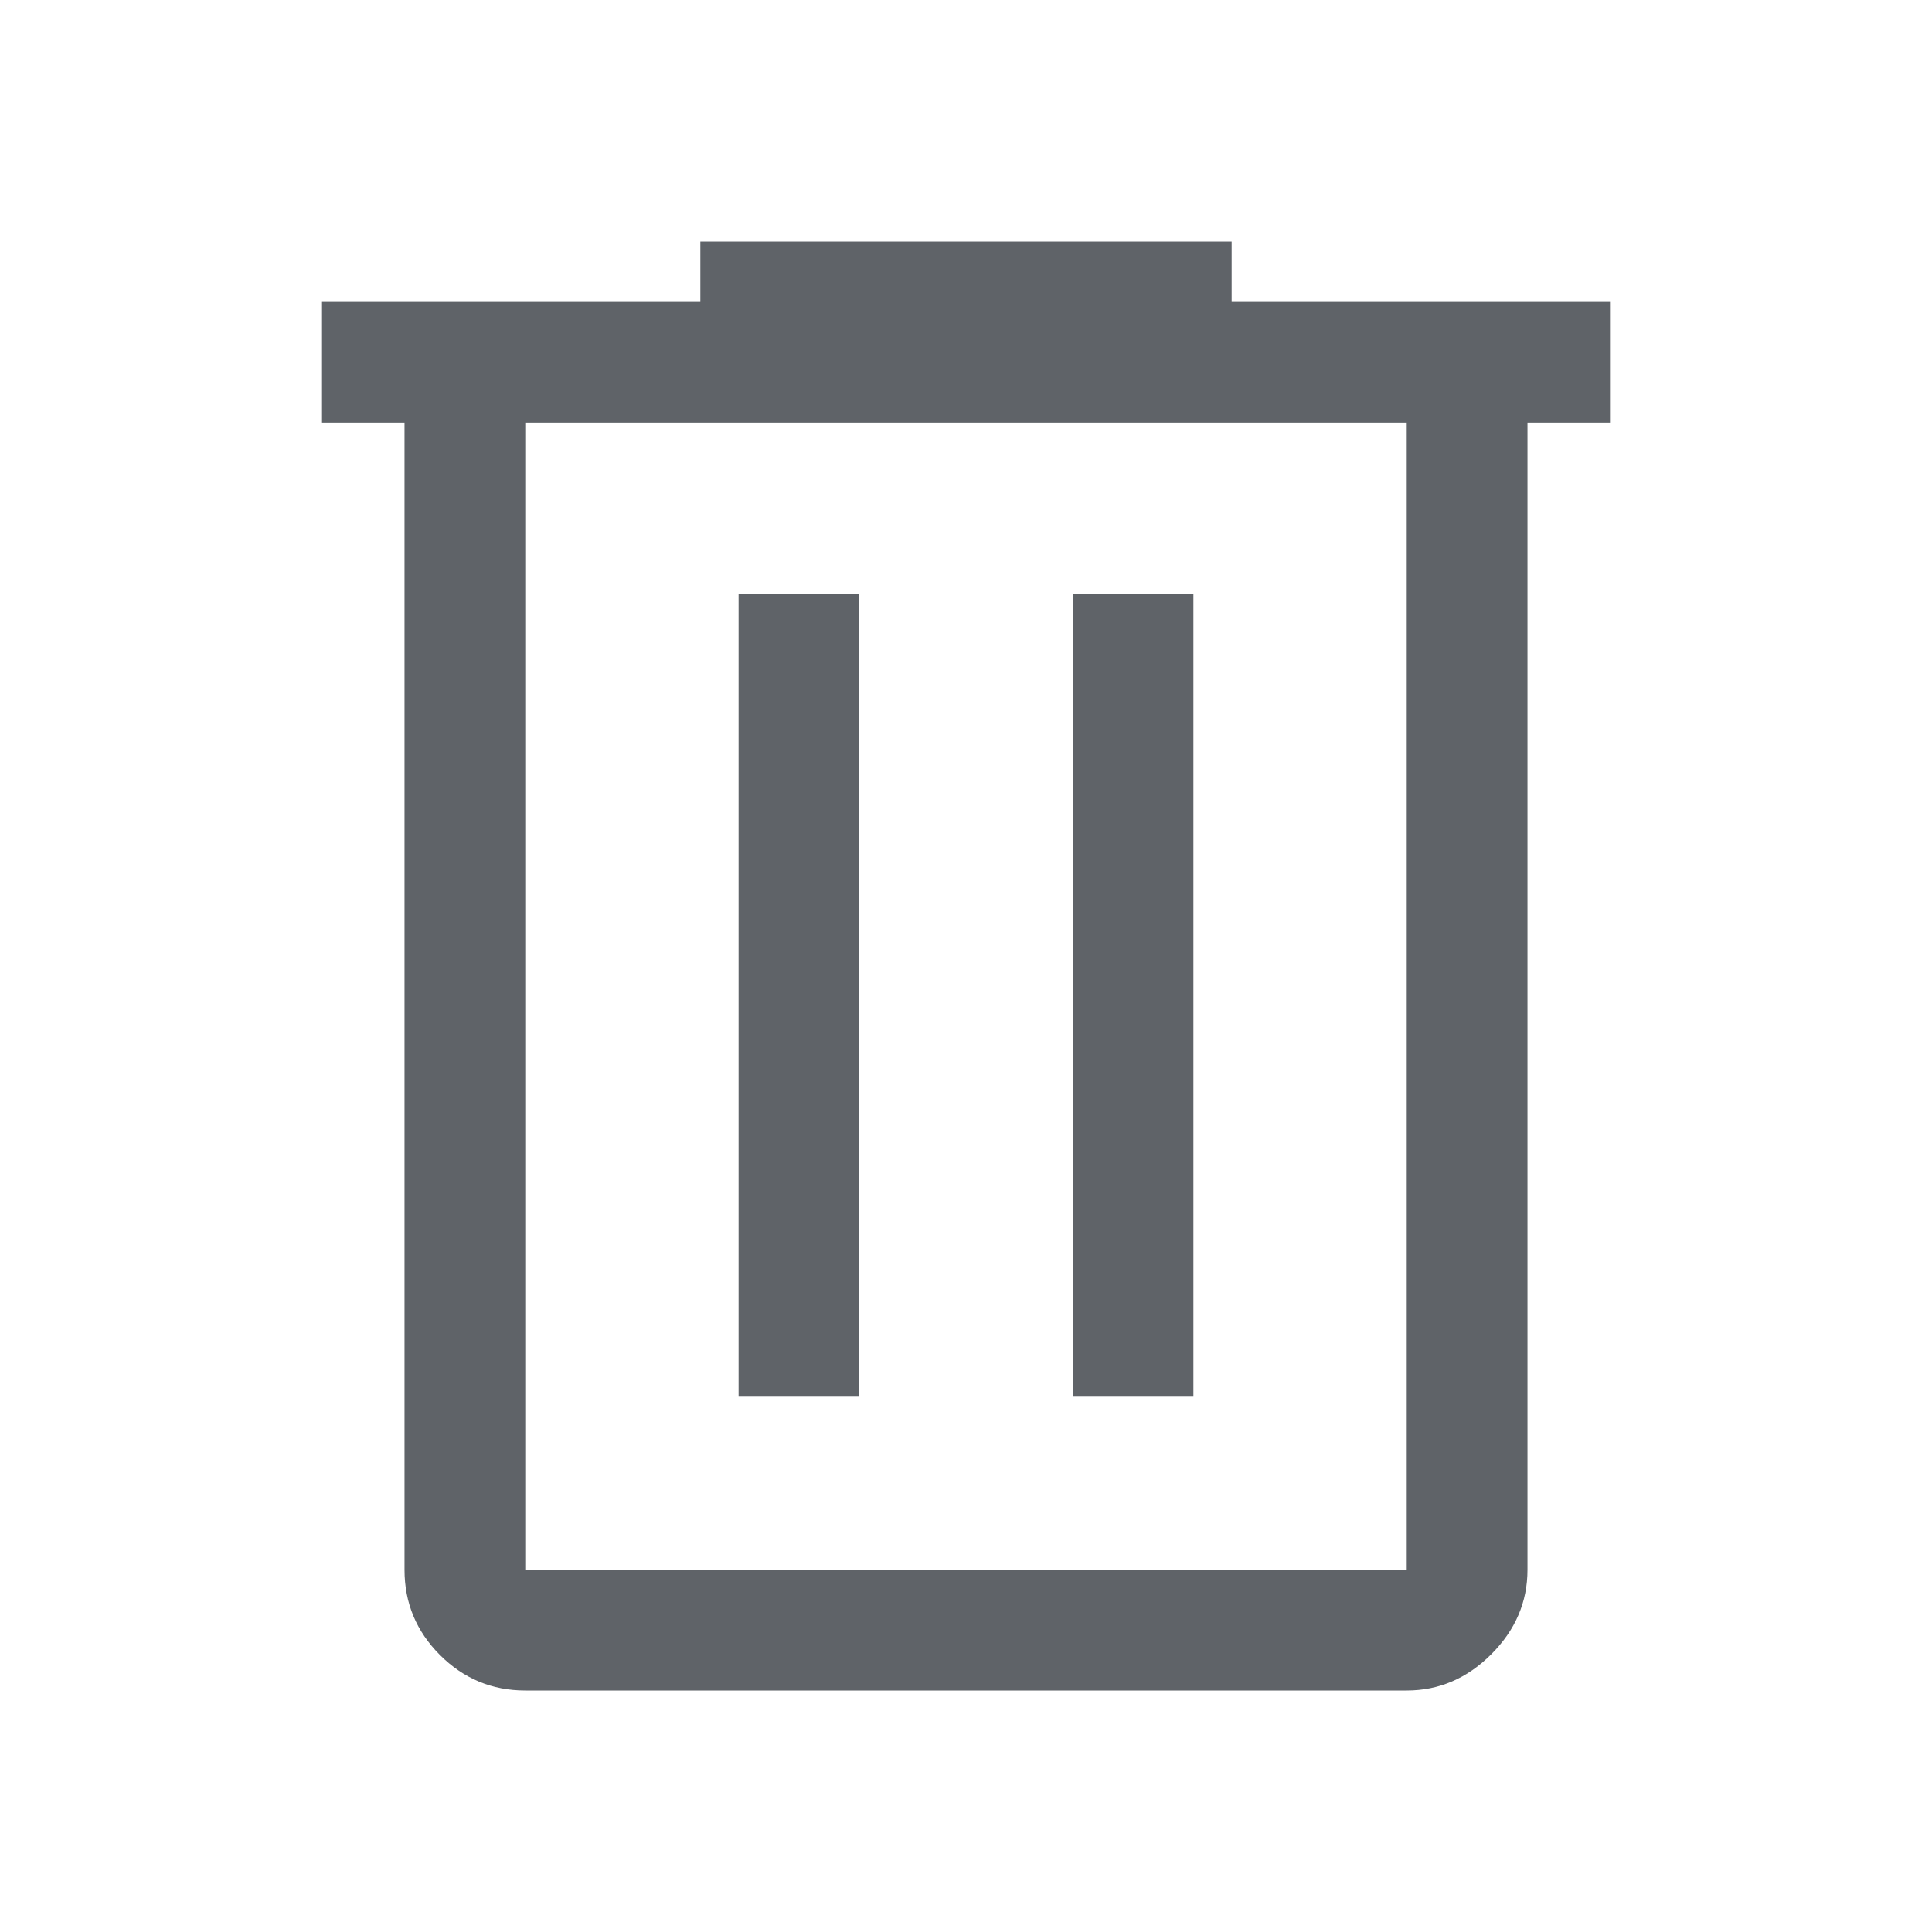
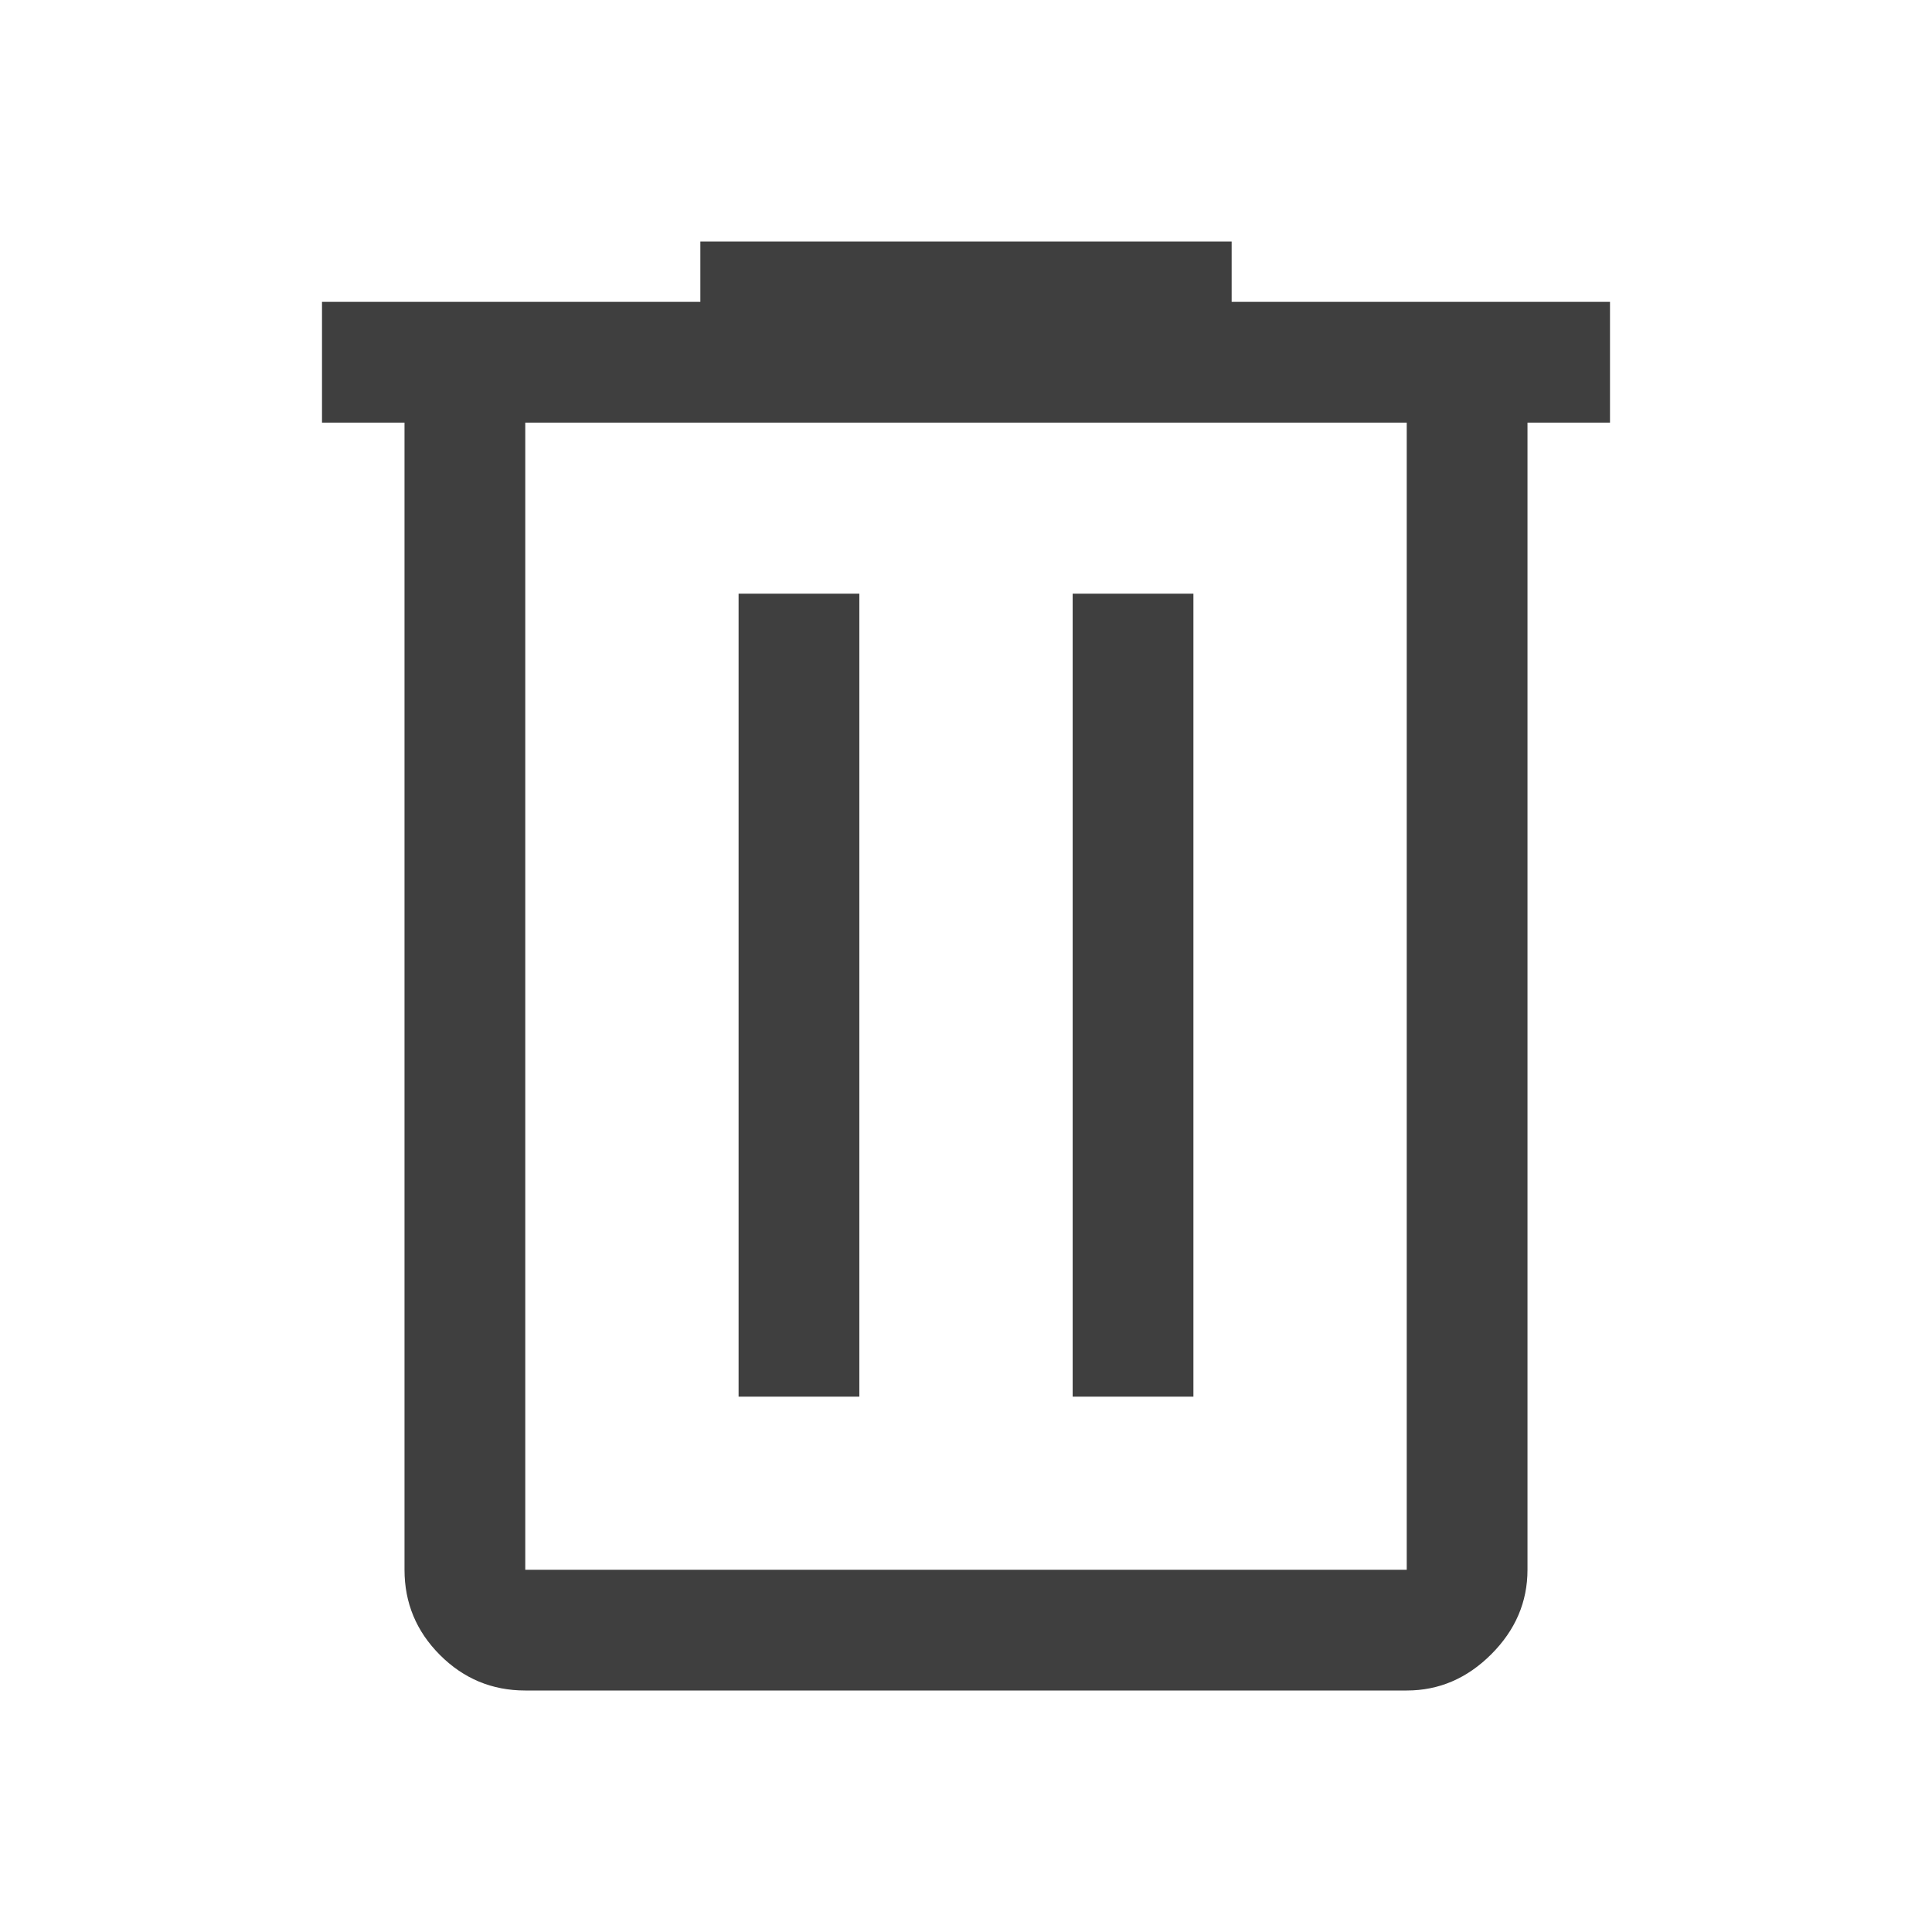
- <svg xmlns="http://www.w3.org/2000/svg" height="48px" viewBox="0 -960 960 960" width="48px" fill="#5f6368">
+ <svg xmlns="http://www.w3.org/2000/svg" height="48px" viewBox="0 -960 960 960" width="48px" fill="#3f3f3f">
  <path d="M261-120q-24.75 0-42.37-17.63Q201-155.25 201-180v-570h-41v-60h188v-30h264v30h188v60h-41v570q0 24-18 42t-42 18H261Zm438-630H261v570h438v-570ZM367-266h60v-399h-60v399Zm166 0h60v-399h-60v399ZM261-750v570-570Z" />
</svg>
